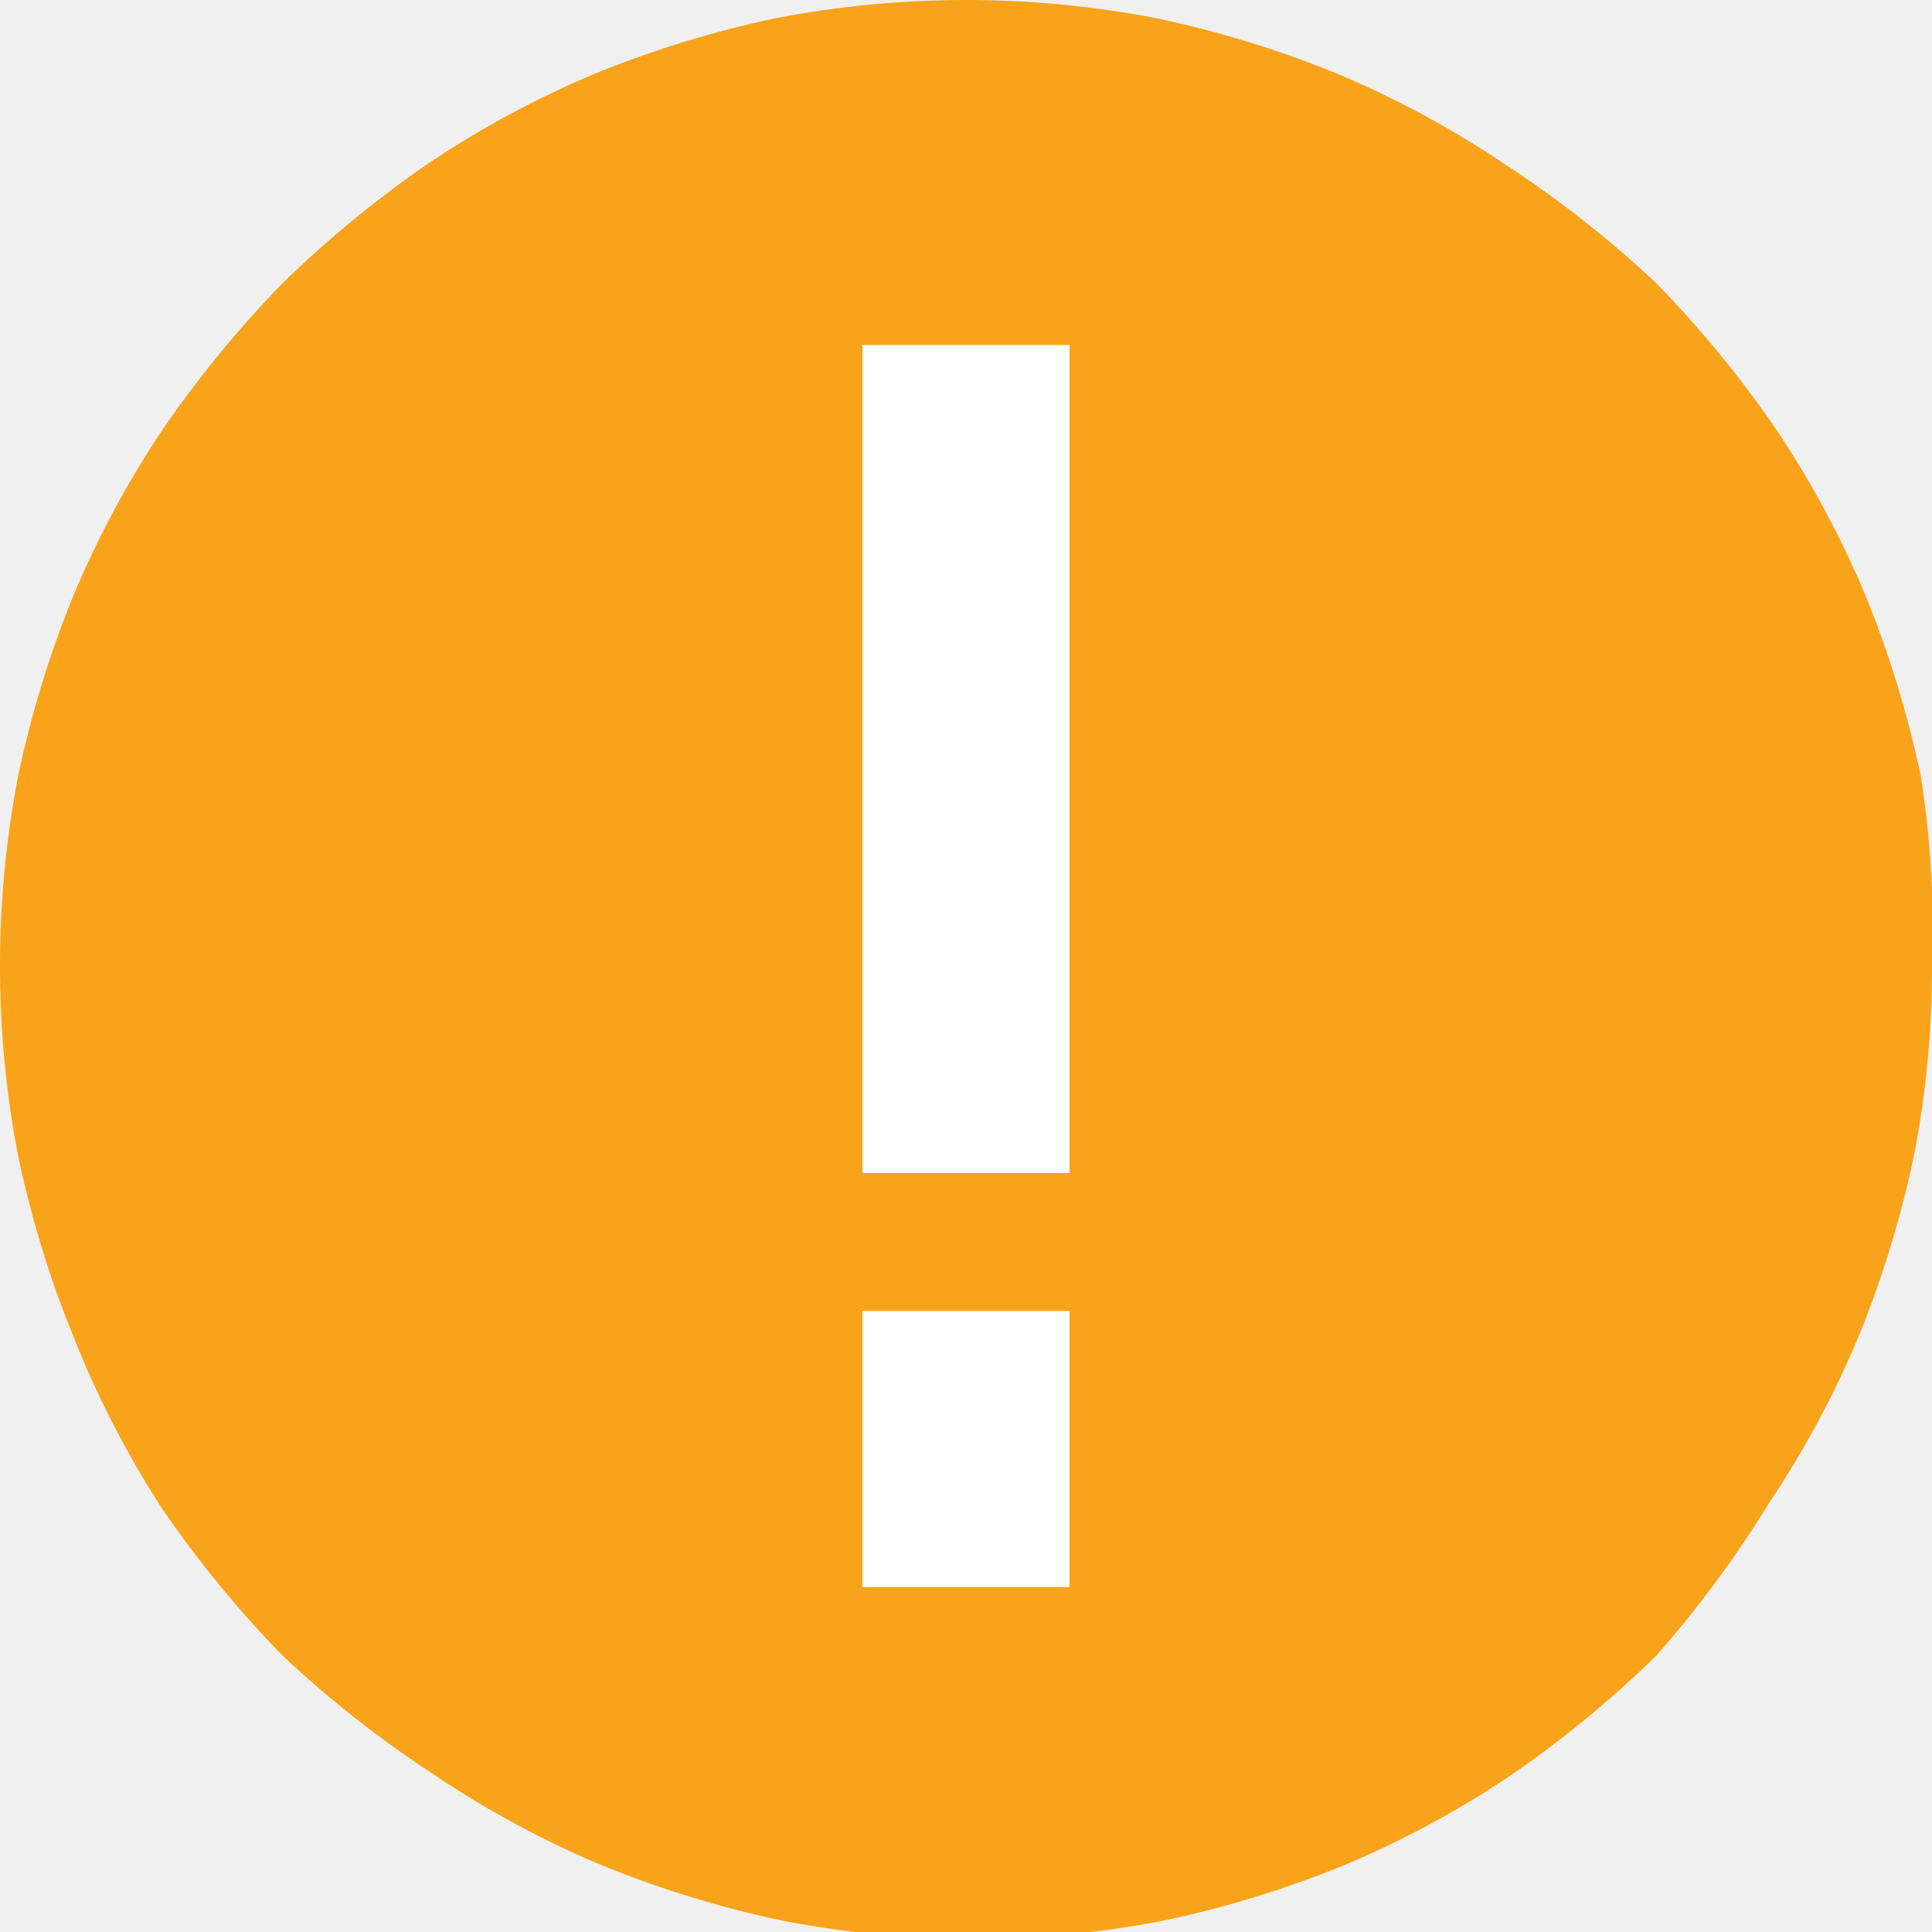
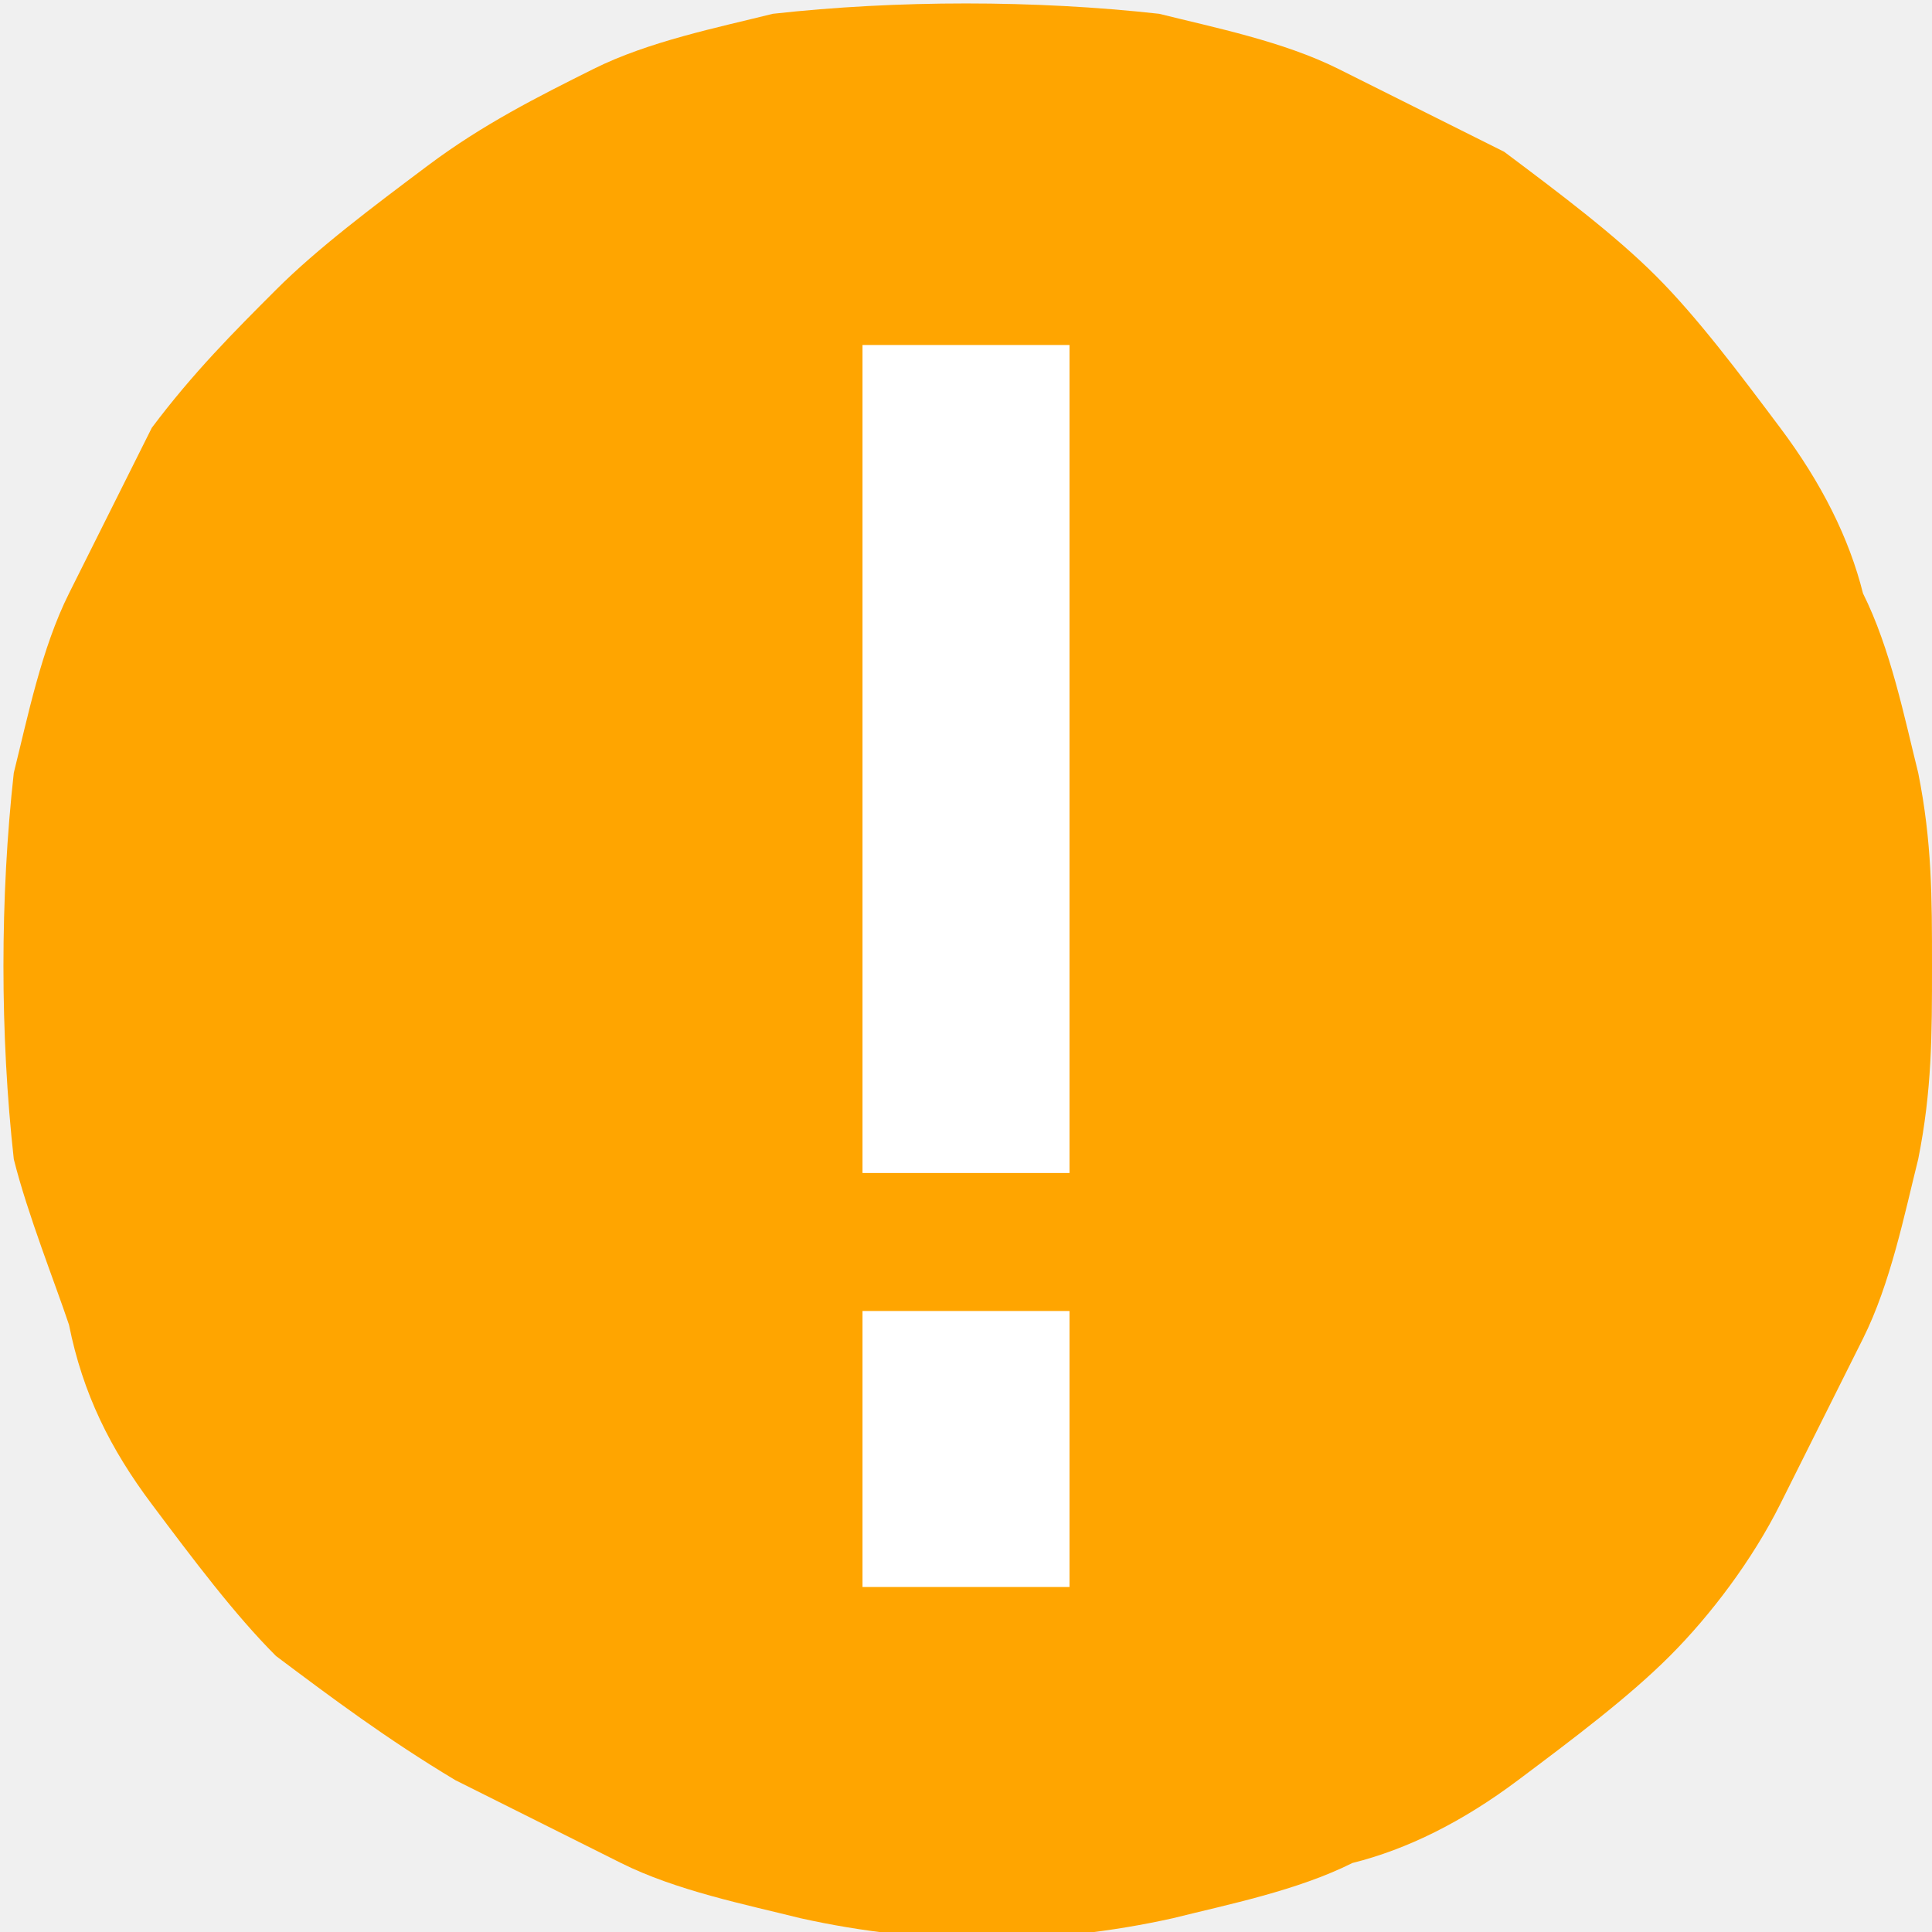
- <svg xmlns="http://www.w3.org/2000/svg" viewBox="0 0 14 14">
-   <defs>
-     <style>.cls-1{fill:#f9a31a;}.cls-2{fill:none;stroke:#fff;stroke-width:1.5px;}</style>
-   </defs>
-   <g id="Layer_2" data-name="Layer 2">
-     <g id="Layer_1-2" data-name="Layer 1">
-       <path class="cls-1" d="M14,7a7.06,7.06,0,0,1-.13,1.37,7.61,7.61,0,0,1-.4,1.31,7.05,7.05,0,0,1-.65,1.21A8,8,0,0,1,12,12a8,8,0,0,1-1.06.87,7.05,7.05,0,0,1-1.21.65,7.61,7.61,0,0,1-1.31.4,7.28,7.28,0,0,1-2.74,0,7.61,7.61,0,0,1-1.31-.4,7.05,7.05,0,0,1-1.21-.65A8,8,0,0,1,2.05,12a8,8,0,0,1-.87-1.06A7.05,7.05,0,0,1,.53,9.68a7.61,7.61,0,0,1-.4-1.31,7.28,7.28,0,0,1,0-2.74,7.61,7.61,0,0,1,.4-1.31,7.05,7.05,0,0,1,.65-1.21,8,8,0,0,1,.87-1.06,8,8,0,0,1,1.06-.87A7.05,7.05,0,0,1,4.32.53,7.61,7.61,0,0,1,5.63.13a7.28,7.28,0,0,1,2.74,0,7.61,7.61,0,0,1,1.31.4,7.05,7.05,0,0,1,1.21.65A8,8,0,0,1,12,2.05a8,8,0,0,1,.87,1.06,7.05,7.05,0,0,1,.65,1.21,7.61,7.61,0,0,1,.4,1.31A7.06,7.06,0,0,1,14,7Z" />
-       <line class="cls-2" x1="7" y1="2.5" x2="7" y2="8.5" />
-       <line class="cls-2" x1="7" y1="9.5" x2="7" y2="11.5" />
+ <svg xmlns="http://www.w3.org/2000/svg" version="1.1" id="Layer_1" x="0px" y="0px" viewBox="0 0 14 14" style="enable-background:new 0 0 14 14;" xml:space="preserve">
+   <style type="text/css">
+ 	.st0{fill:#FFA500;}
+ 	.st1{fill:none;stroke:#FFFFFF;stroke-width:1.5;}
+ </style>
+   <g>
+     <g id="Layer_1-2">
+       <path class="st0" d="M14,7c0,0.5,0,0.9-0.1,1.4c-0.1,0.4-0.2,0.9-0.4,1.3c-0.2,0.4-0.4,0.8-0.6,1.2c-0.2,0.4-0.5,0.8-0.8,1.1    c-0.3,0.3-0.7,0.6-1.1,0.9c-0.4,0.3-0.8,0.5-1.2,0.6c-0.4,0.2-0.9,0.3-1.3,0.4c-0.9,0.2-1.8,0.2-2.7,0c-0.4-0.1-0.9-0.2-1.3-0.4    c-0.4-0.2-0.8-0.4-1.2-0.6C2.8,12.6,2.4,12.3,2,12c-0.3-0.3-0.6-0.7-0.9-1.1c-0.3-0.4-0.5-0.8-0.6-1.3C0.4,9.3,0.2,8.8,0.1,8.4    C0,7.5,0,6.5,0.1,5.6c0.1-0.4,0.2-0.9,0.4-1.3c0.2-0.4,0.4-0.8,0.6-1.2C1.4,2.7,1.7,2.4,2,2.1c0.3-0.3,0.7-0.6,1.1-0.9    c0.4-0.3,0.8-0.5,1.2-0.7c0.4-0.2,0.9-0.3,1.3-0.4C6.5,0,7.5,0,8.4,0.1c0.4,0.1,0.9,0.2,1.3,0.4c0.4,0.2,0.8,0.4,1.2,0.6    C11.3,1.4,11.7,1.7,12,2c0.3,0.3,0.6,0.7,0.9,1.1c0.3,0.4,0.5,0.8,0.6,1.2c0.2,0.4,0.3,0.9,0.4,1.3C14,6.1,14,6.5,14,7z" />
+       <line class="st1" x1="7" y1="2.5" x2="7" y2="8.5" />
+       <line class="st1" x1="7" y1="9.5" x2="7" y2="11.5" />
    </g>
  </g>
</svg>
